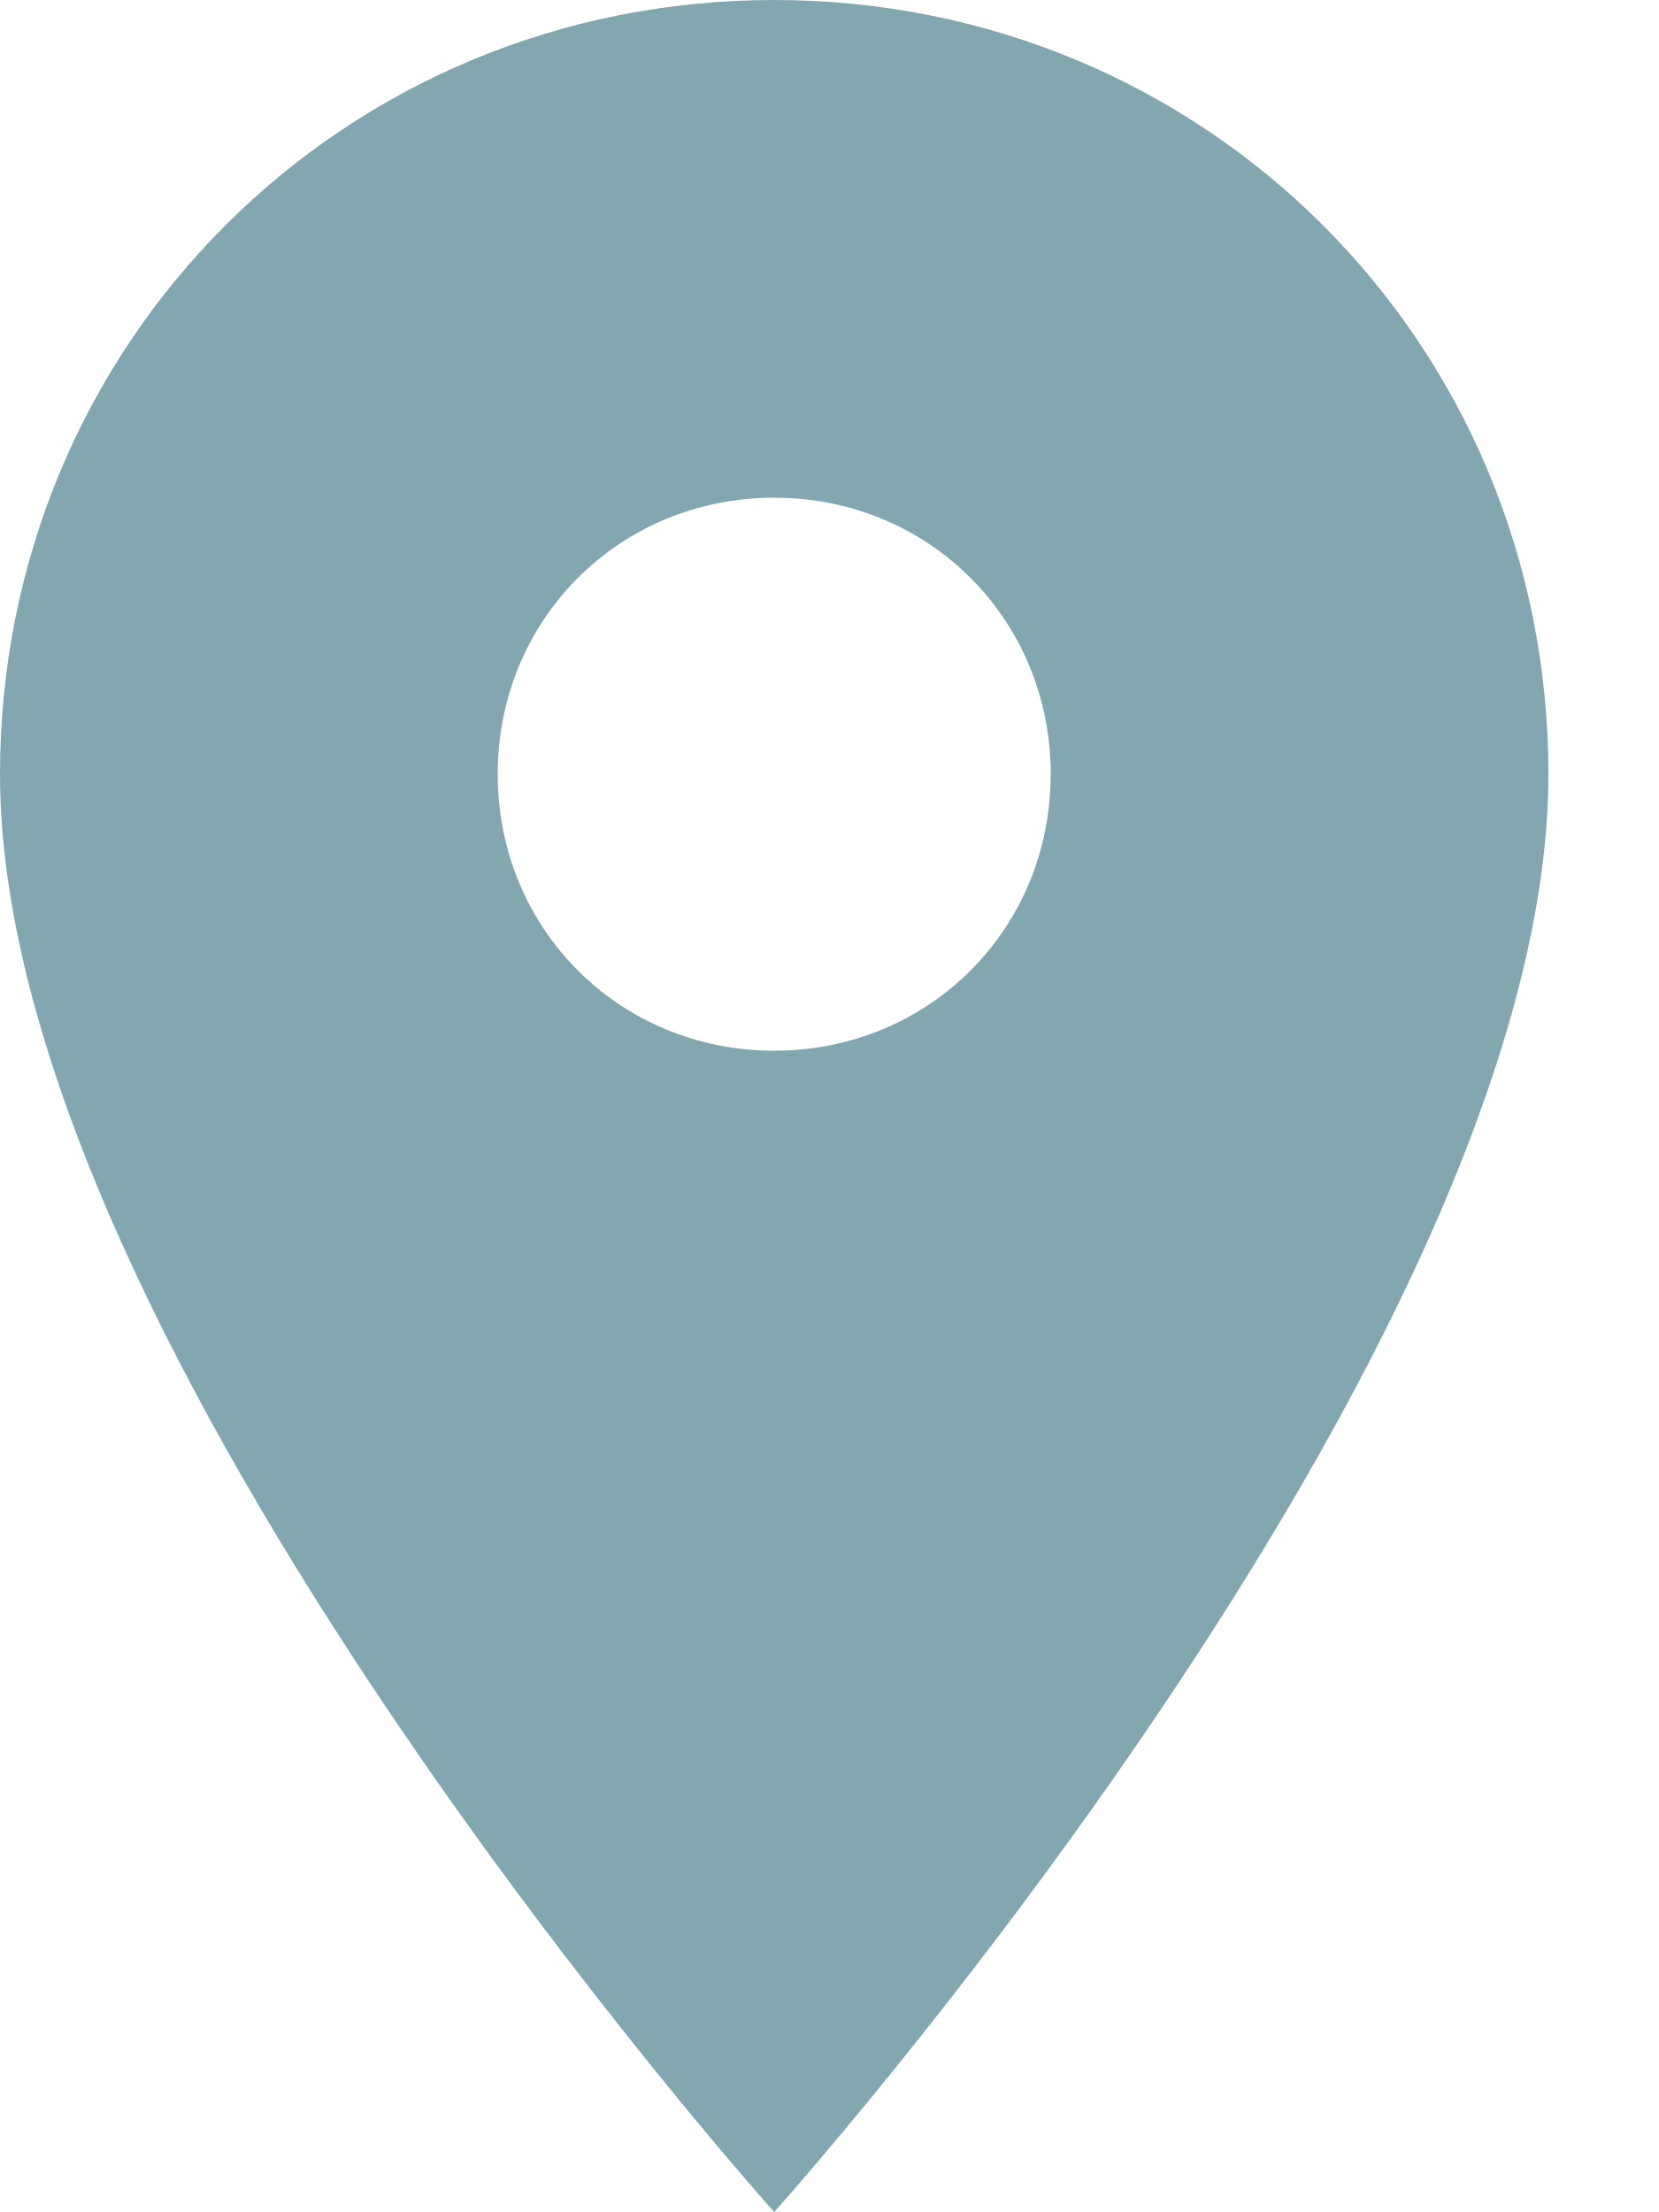
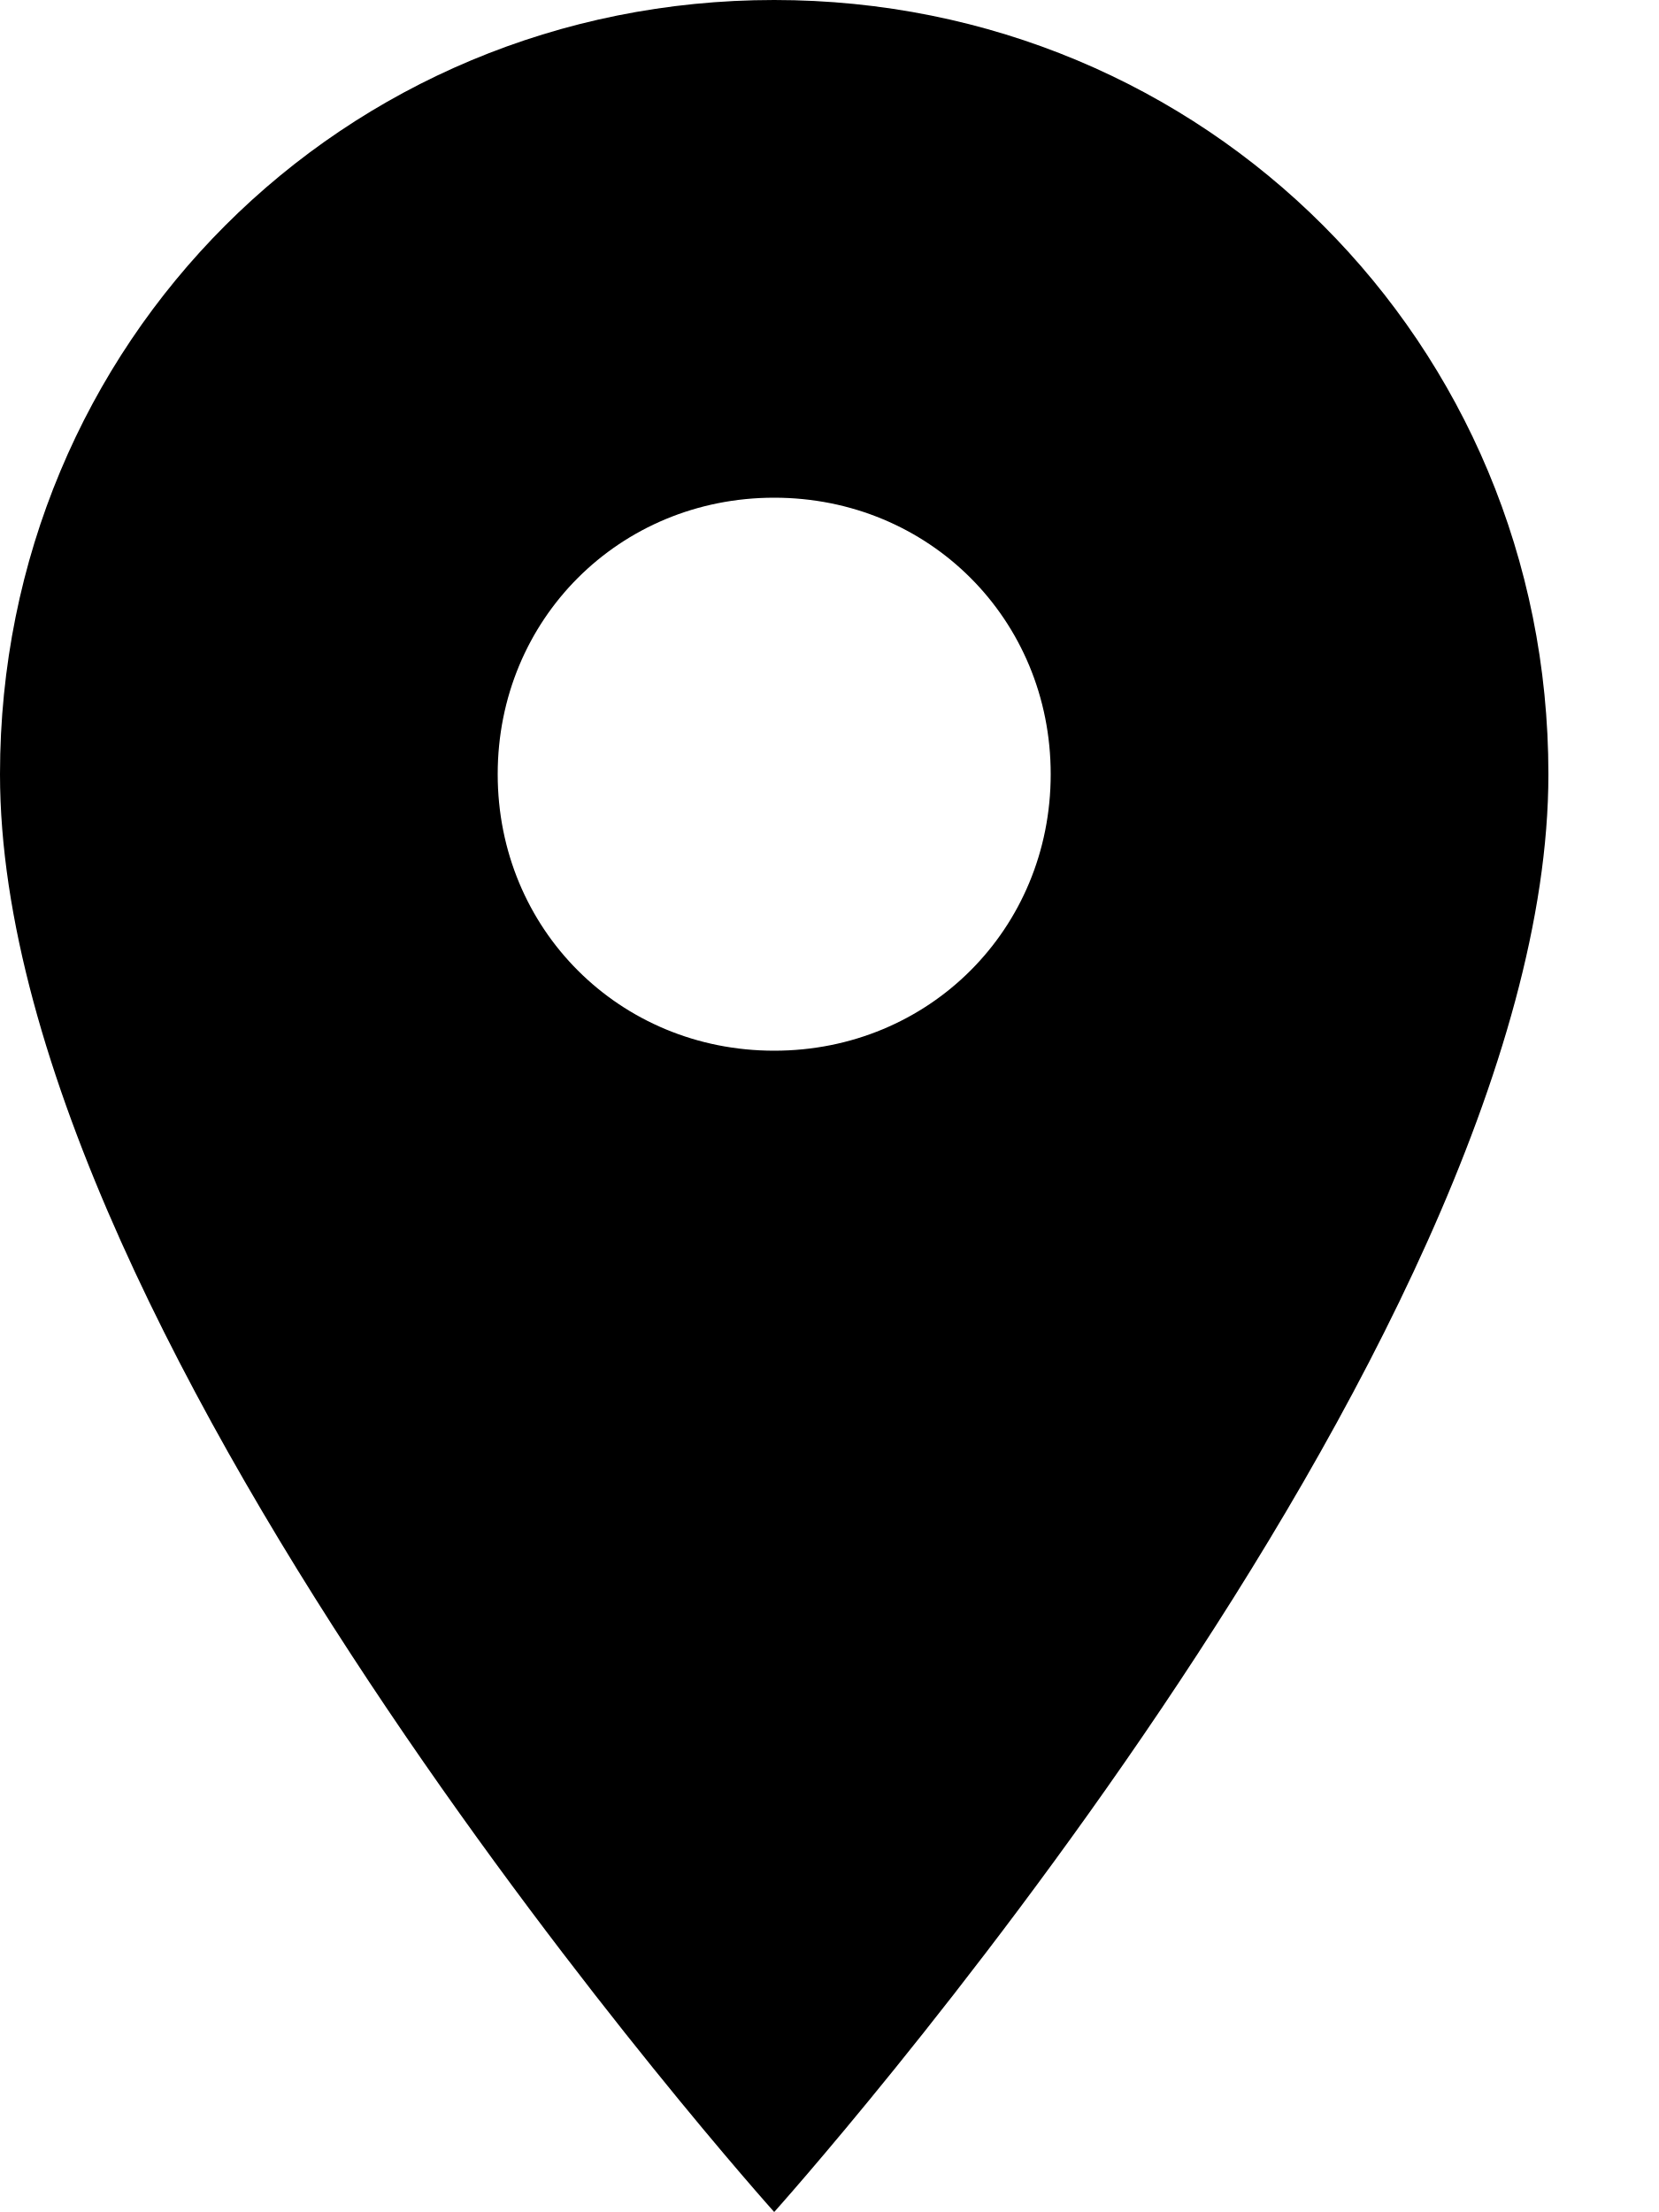
<svg xmlns="http://www.w3.org/2000/svg" width="12px" height="16px" viewBox="0 0 12 16" version="1.1">
  <defs />
-   <g id="My-Profile-/-Kits-/-Tools" stroke="none" stroke-width="1" fill="none" fill-rule="evenodd">
-     <g id="MY-PROFILE" transform="translate(-160, -154)" fill="#82A7B0">
+   <g id="My-Profile-/-Kits-/-Tools" stroke="none" stroke-width="1">
+     <g id="MY-PROFILE" transform="translate(-160, -154)">
      <g id="EDIT-PROFILE" transform="translate(0, 64)">
        <g id="USER-INFO" transform="translate(46, 51)">
          <g id="INFO" transform="translate(114, 0)">
            <g id="LOCATION" transform="translate(0, 35)">
              <path d="M5.6,4 C2.48,4 0,6.48 0,9.6 C0,13.76 5.6,20 5.6,20 C5.6,20 11.2,13.76 11.2,9.6 C11.2,6.48 8.72,4 5.6,4 L5.6,4 L5.6,4 Z M5.6,11.6 C4.48,11.6 3.6,10.72 3.6,9.6 C3.6,8.48 4.48,7.6 5.6,7.6 C6.72,7.6 7.6,8.48 7.6,9.6 C7.6,10.72 6.72,11.6 5.6,11.6 L5.6,11.6 L5.6,11.6 Z" id="Location_icon-Copy-8" />
            </g>
          </g>
        </g>
      </g>
    </g>
  </g>
</svg>
